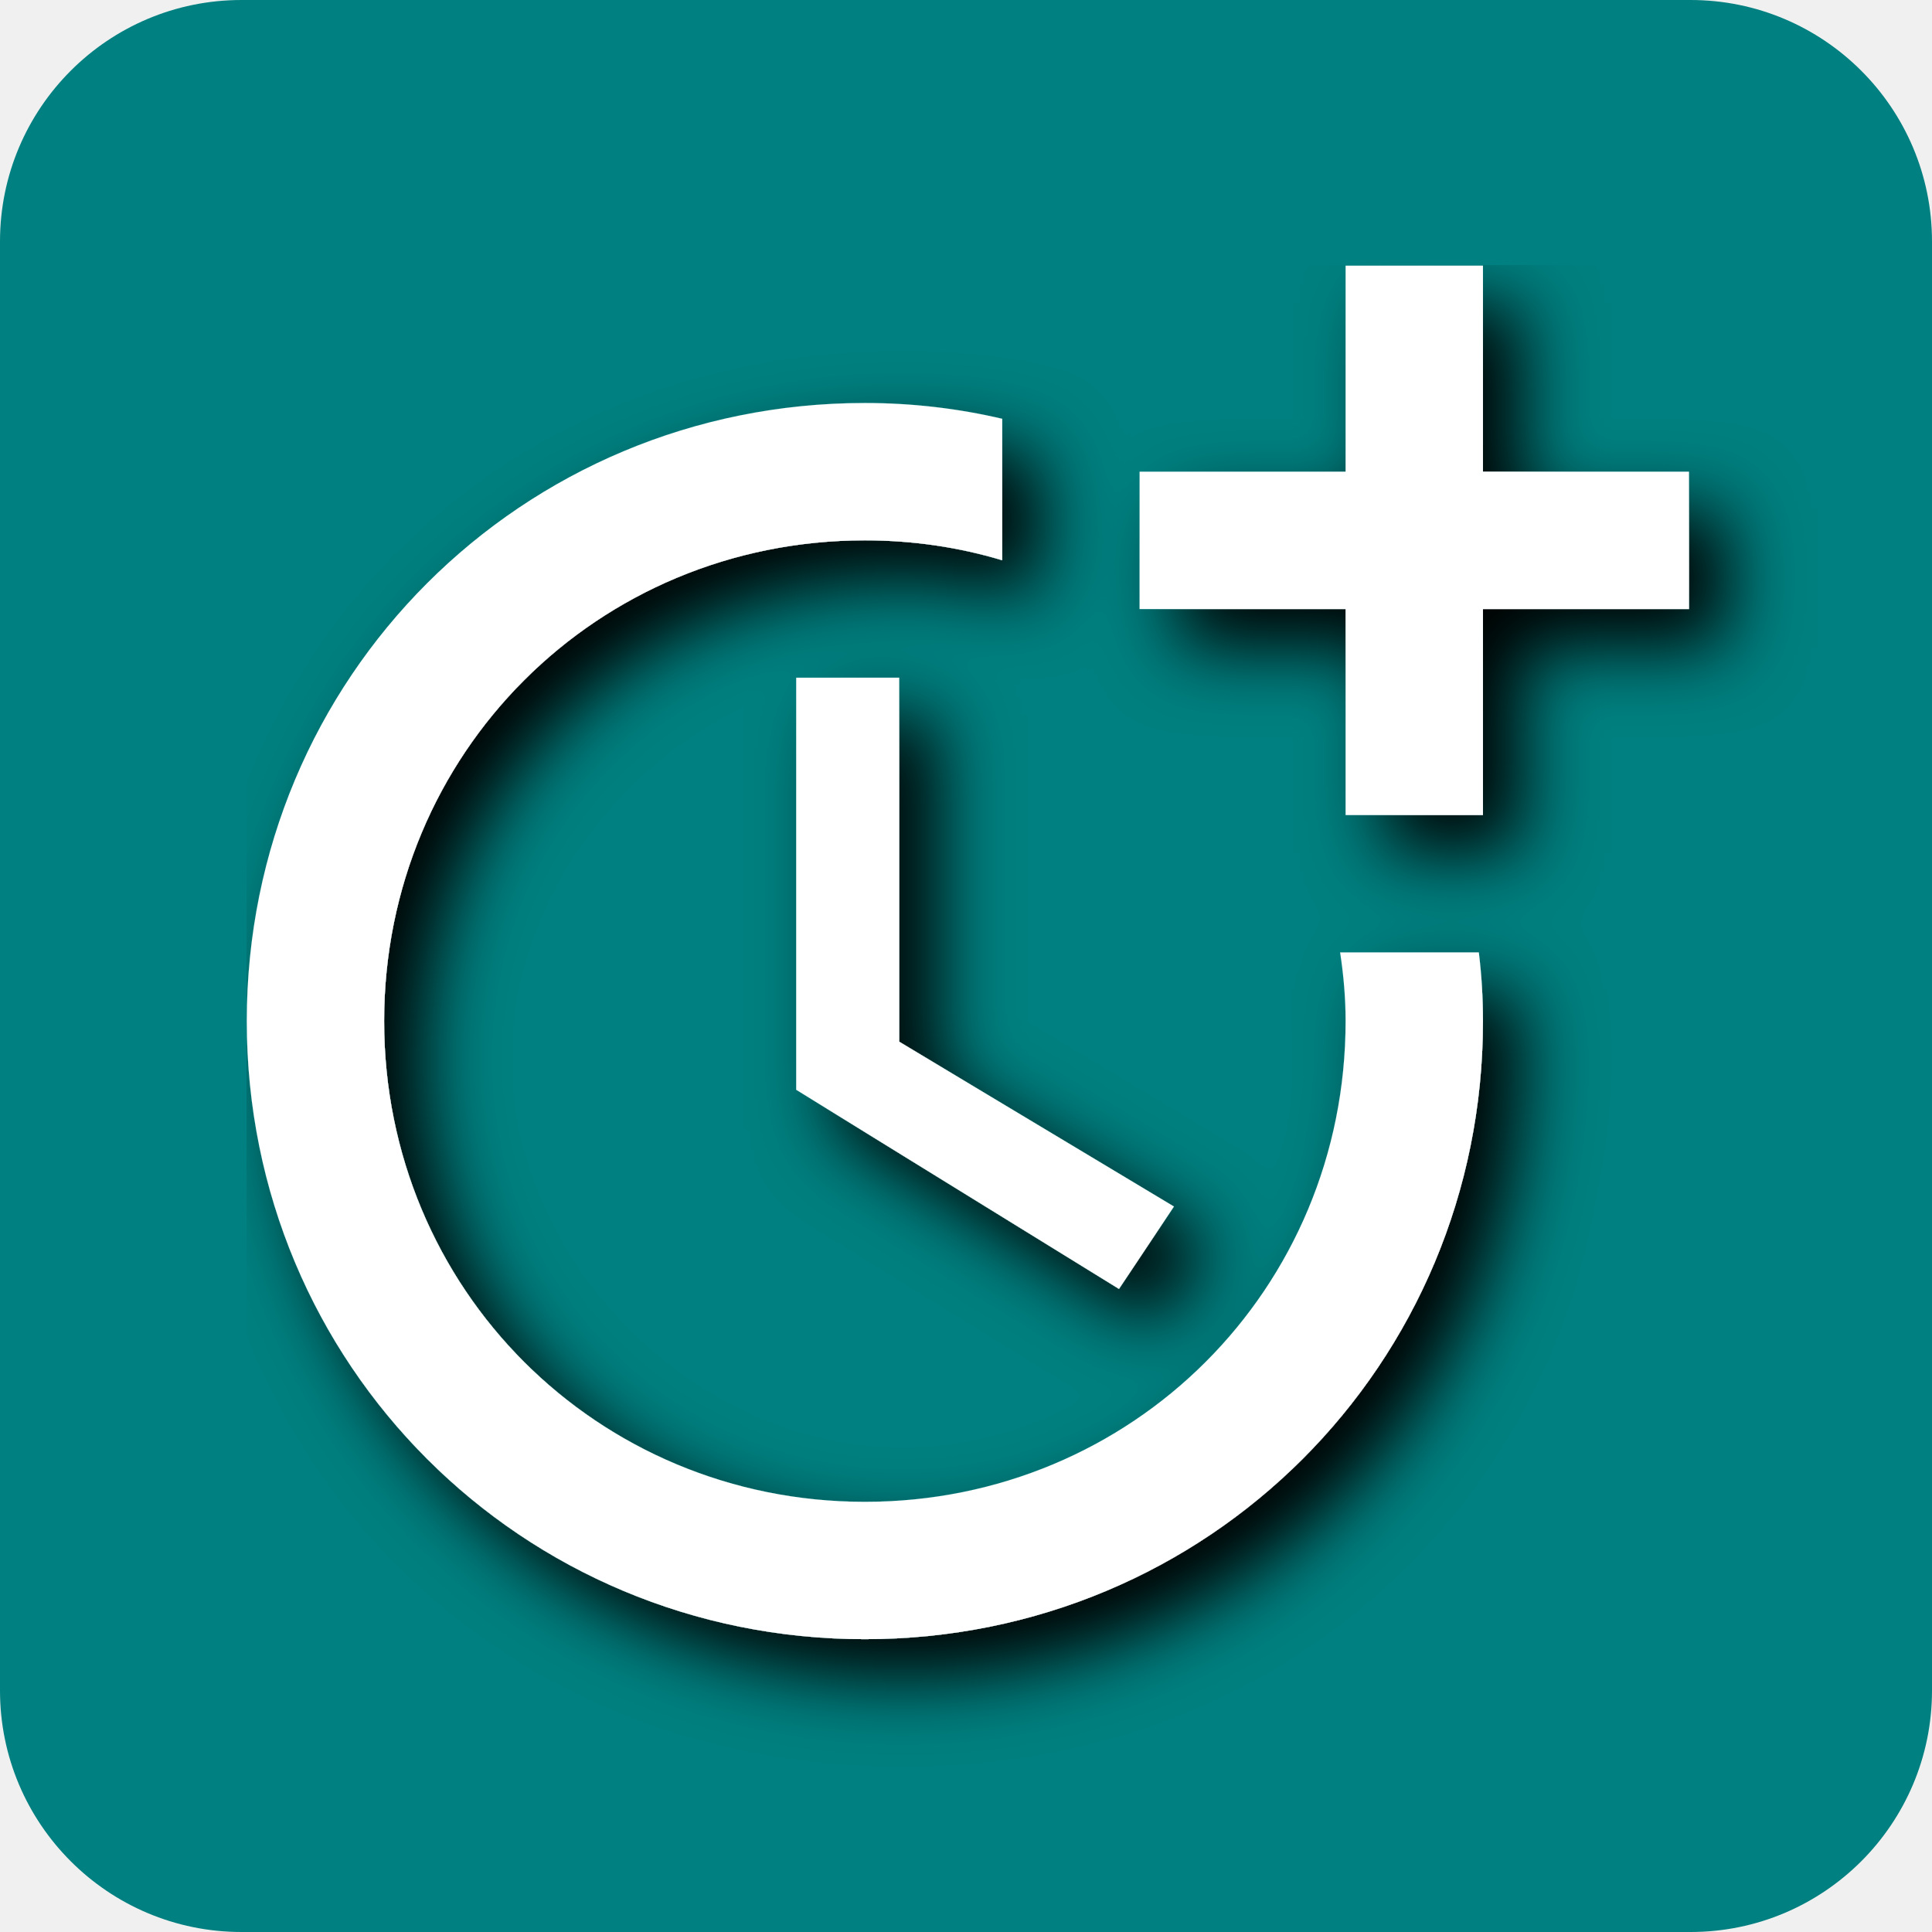
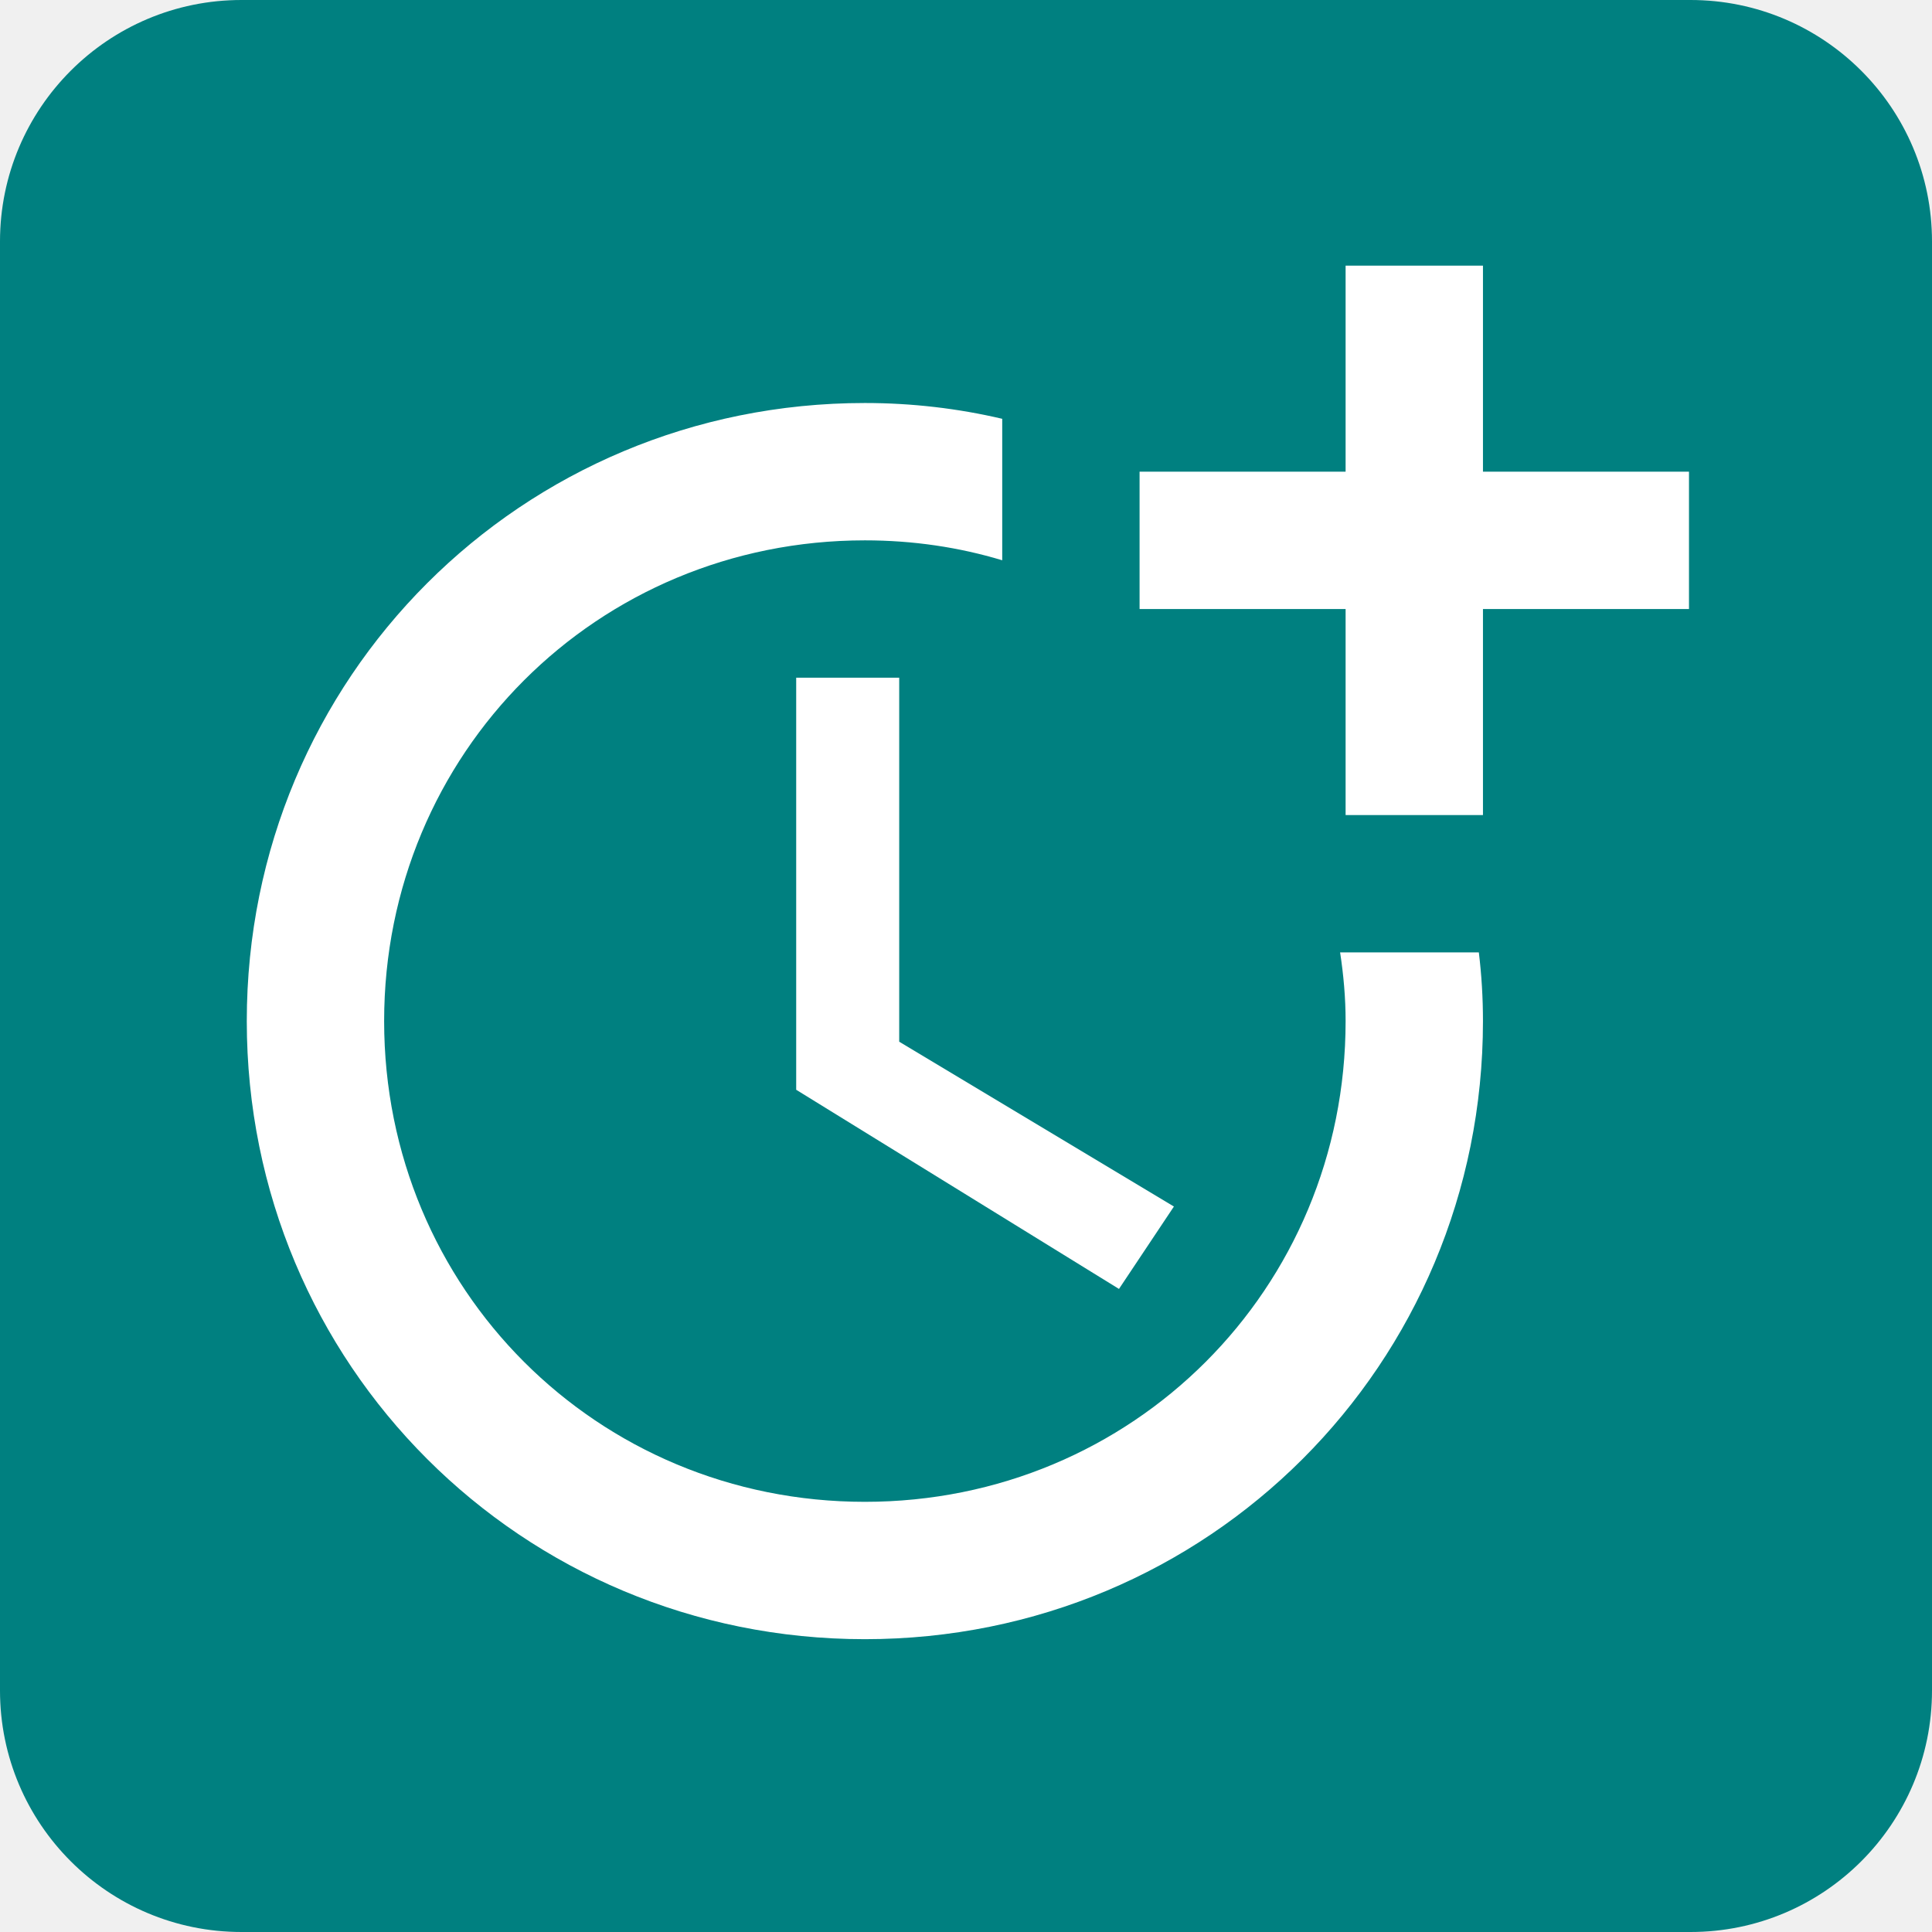
<svg width="512" height="512" viewBox="0 0 512 512">
  <defs>
    <filter id="f3" x="0" y="0" width="200%" height="200%">
      <feOffset result="offOut" in="SourceAlpha" dx="10" dy="10" />
      <feGaussianBlur result="blurOut" in="offOut" stdDeviation="10" />
      <feBlend in="SourceGraphic" in2="blurOut" mode="normal" />
    </filter>
  </defs>
  <rect x="0" y="0" width="512" height="512" rx="64" ry="64" style="fill:#008080" />
-   <g filter="url(#f3)" style="fill:#FFFFFF;stroke:#none">
+   <g style="fill:#FFFFFF;stroke:#none">
    <g transform="translate (29,34) scale (18.2)">
      <polygon points="10,8 10,14 14.7,16.9 15.5,15.7 11.5,13.3 11.5,8" />
      <path d="M17.92,12c0.05,0.33,0.08,0.66,0.08,1c0,3.9-3.1,7-7,7s-7-3.1-7-7c0-3.9,3.1-7,7-7c0.7,0,1.37,0.1,2,0.29V4.23 C12.36,4.08,11.69,4,11,4c-5,0-9,4-9,9s4,9,9,9s9-4,9-9c0-0.34-0.02-0.67-0.06-1H17.92z" />
      <polygon points="20,5 20,2 18,2 18,5 15,5 15,7 18,7 18,10 20,10 20,7 23,7 23,5" />
    </g>
  </g>
</svg>
